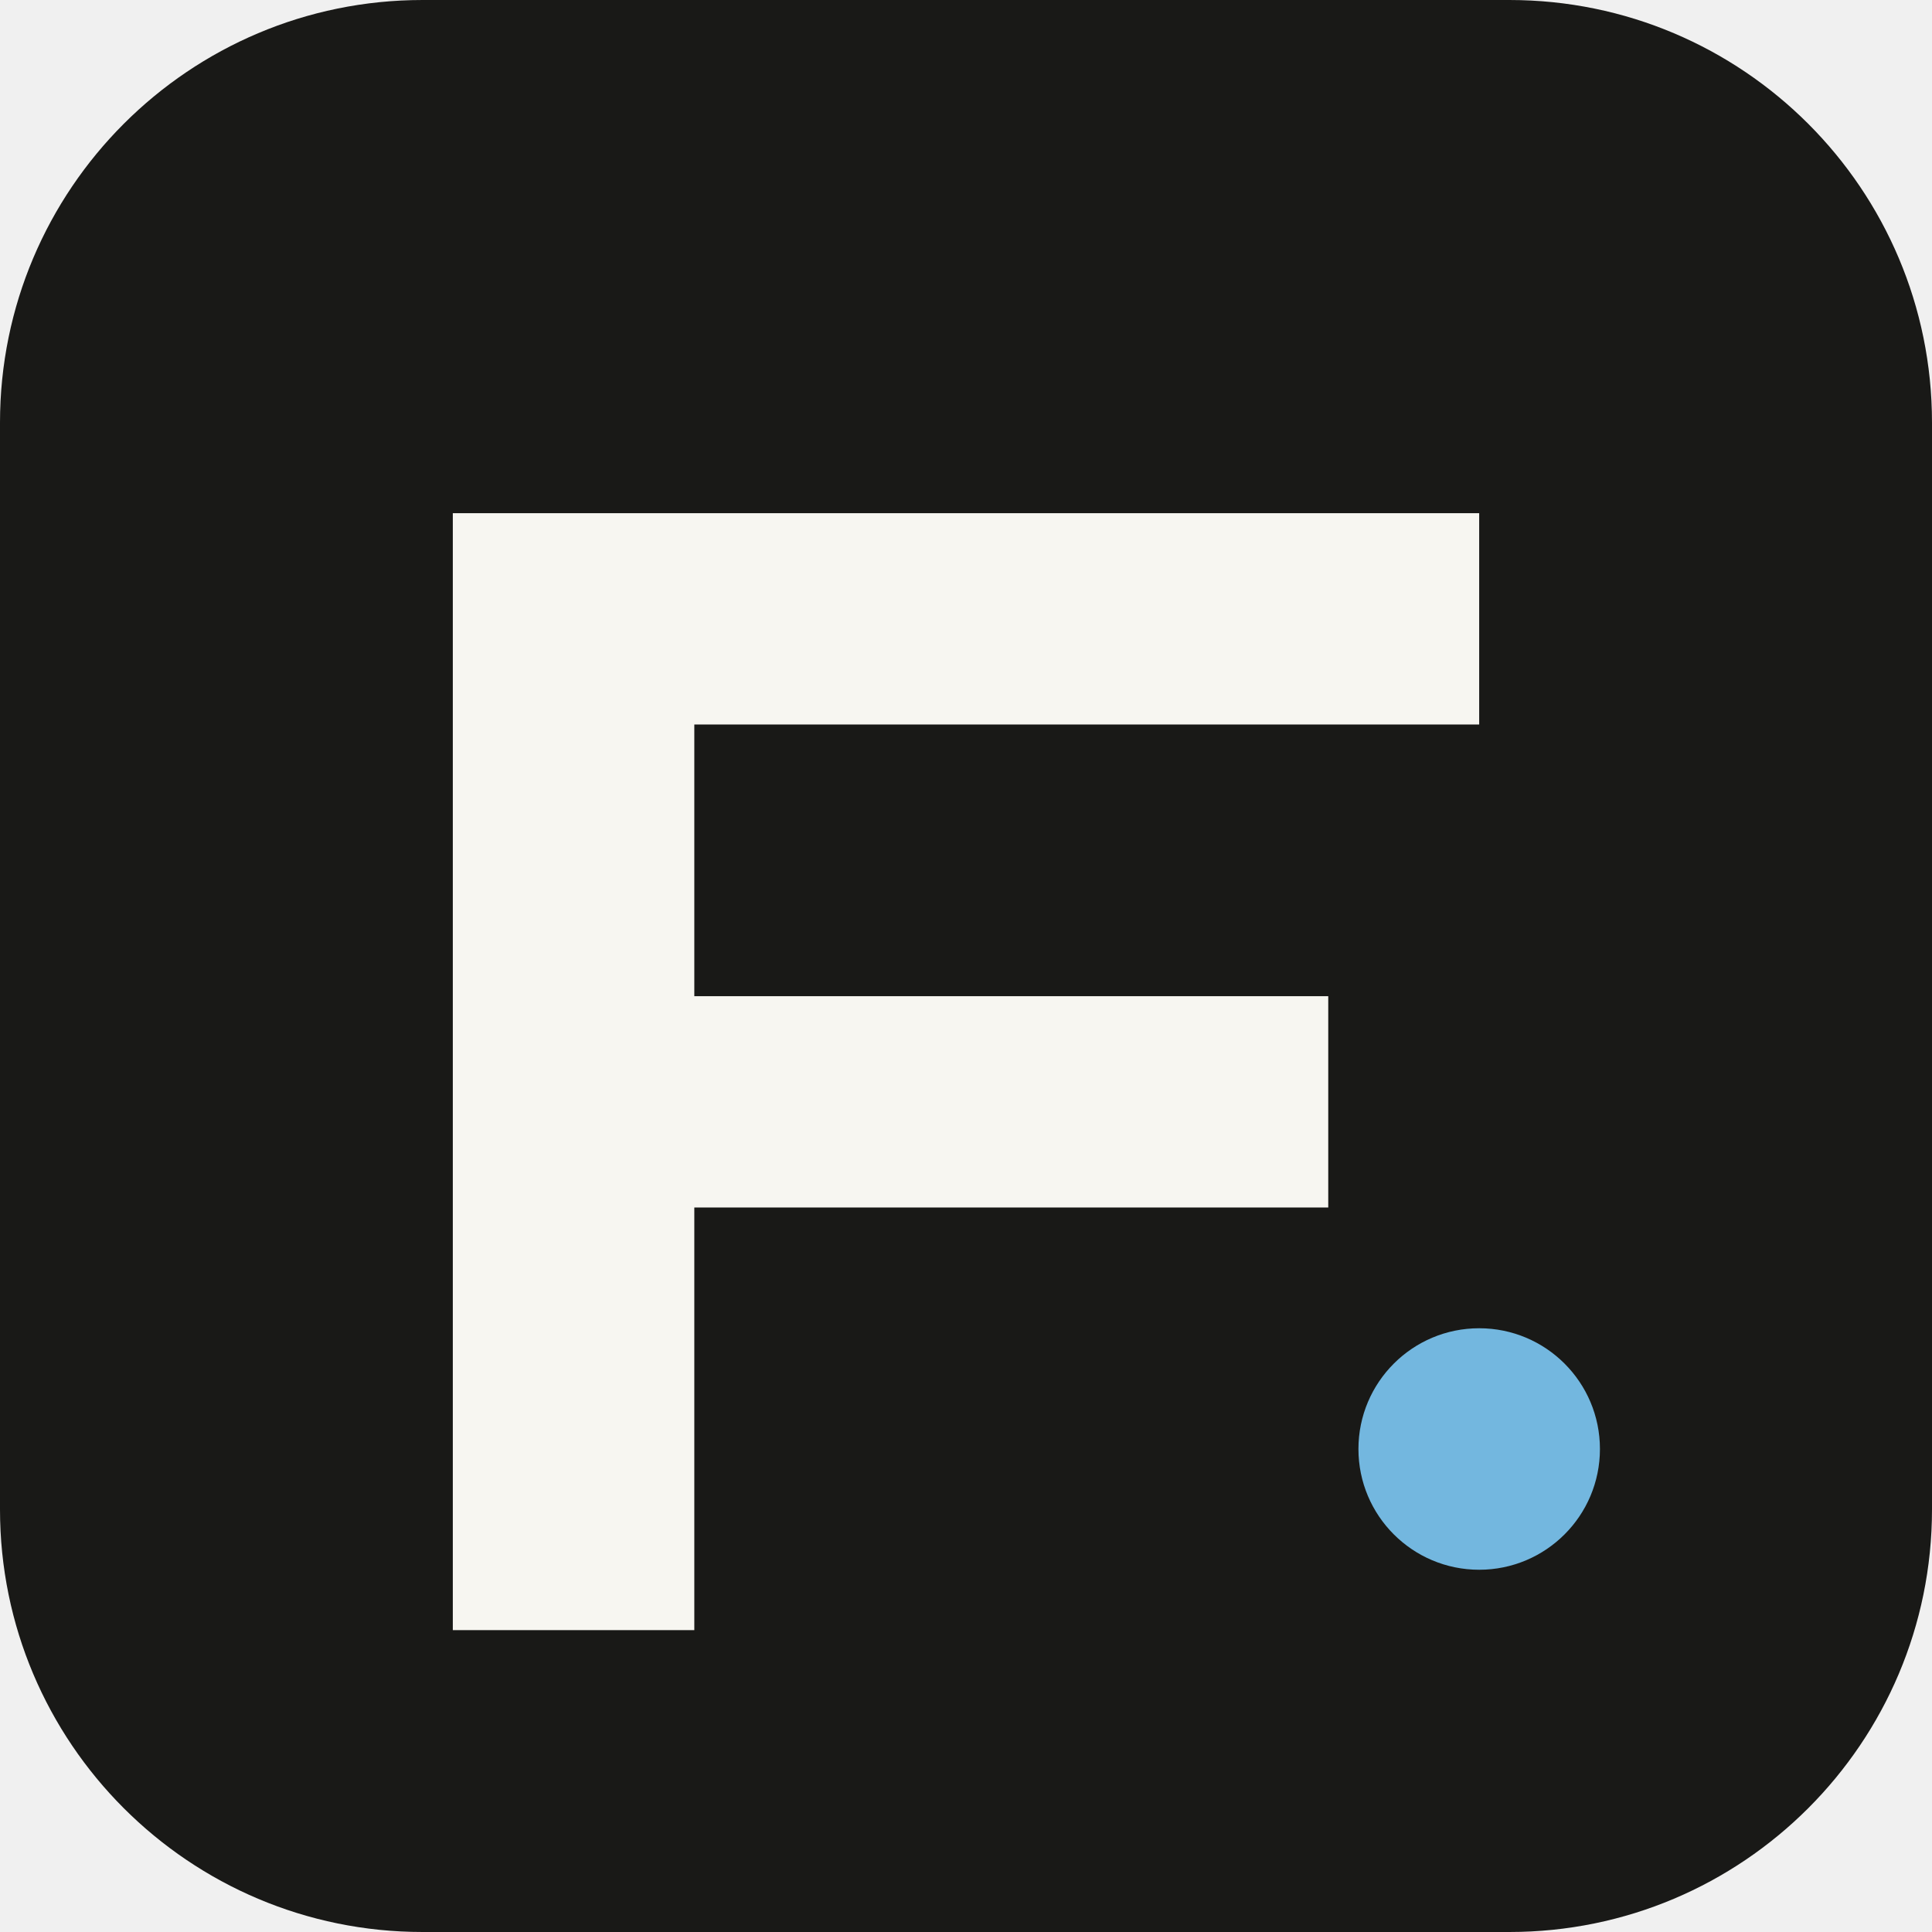
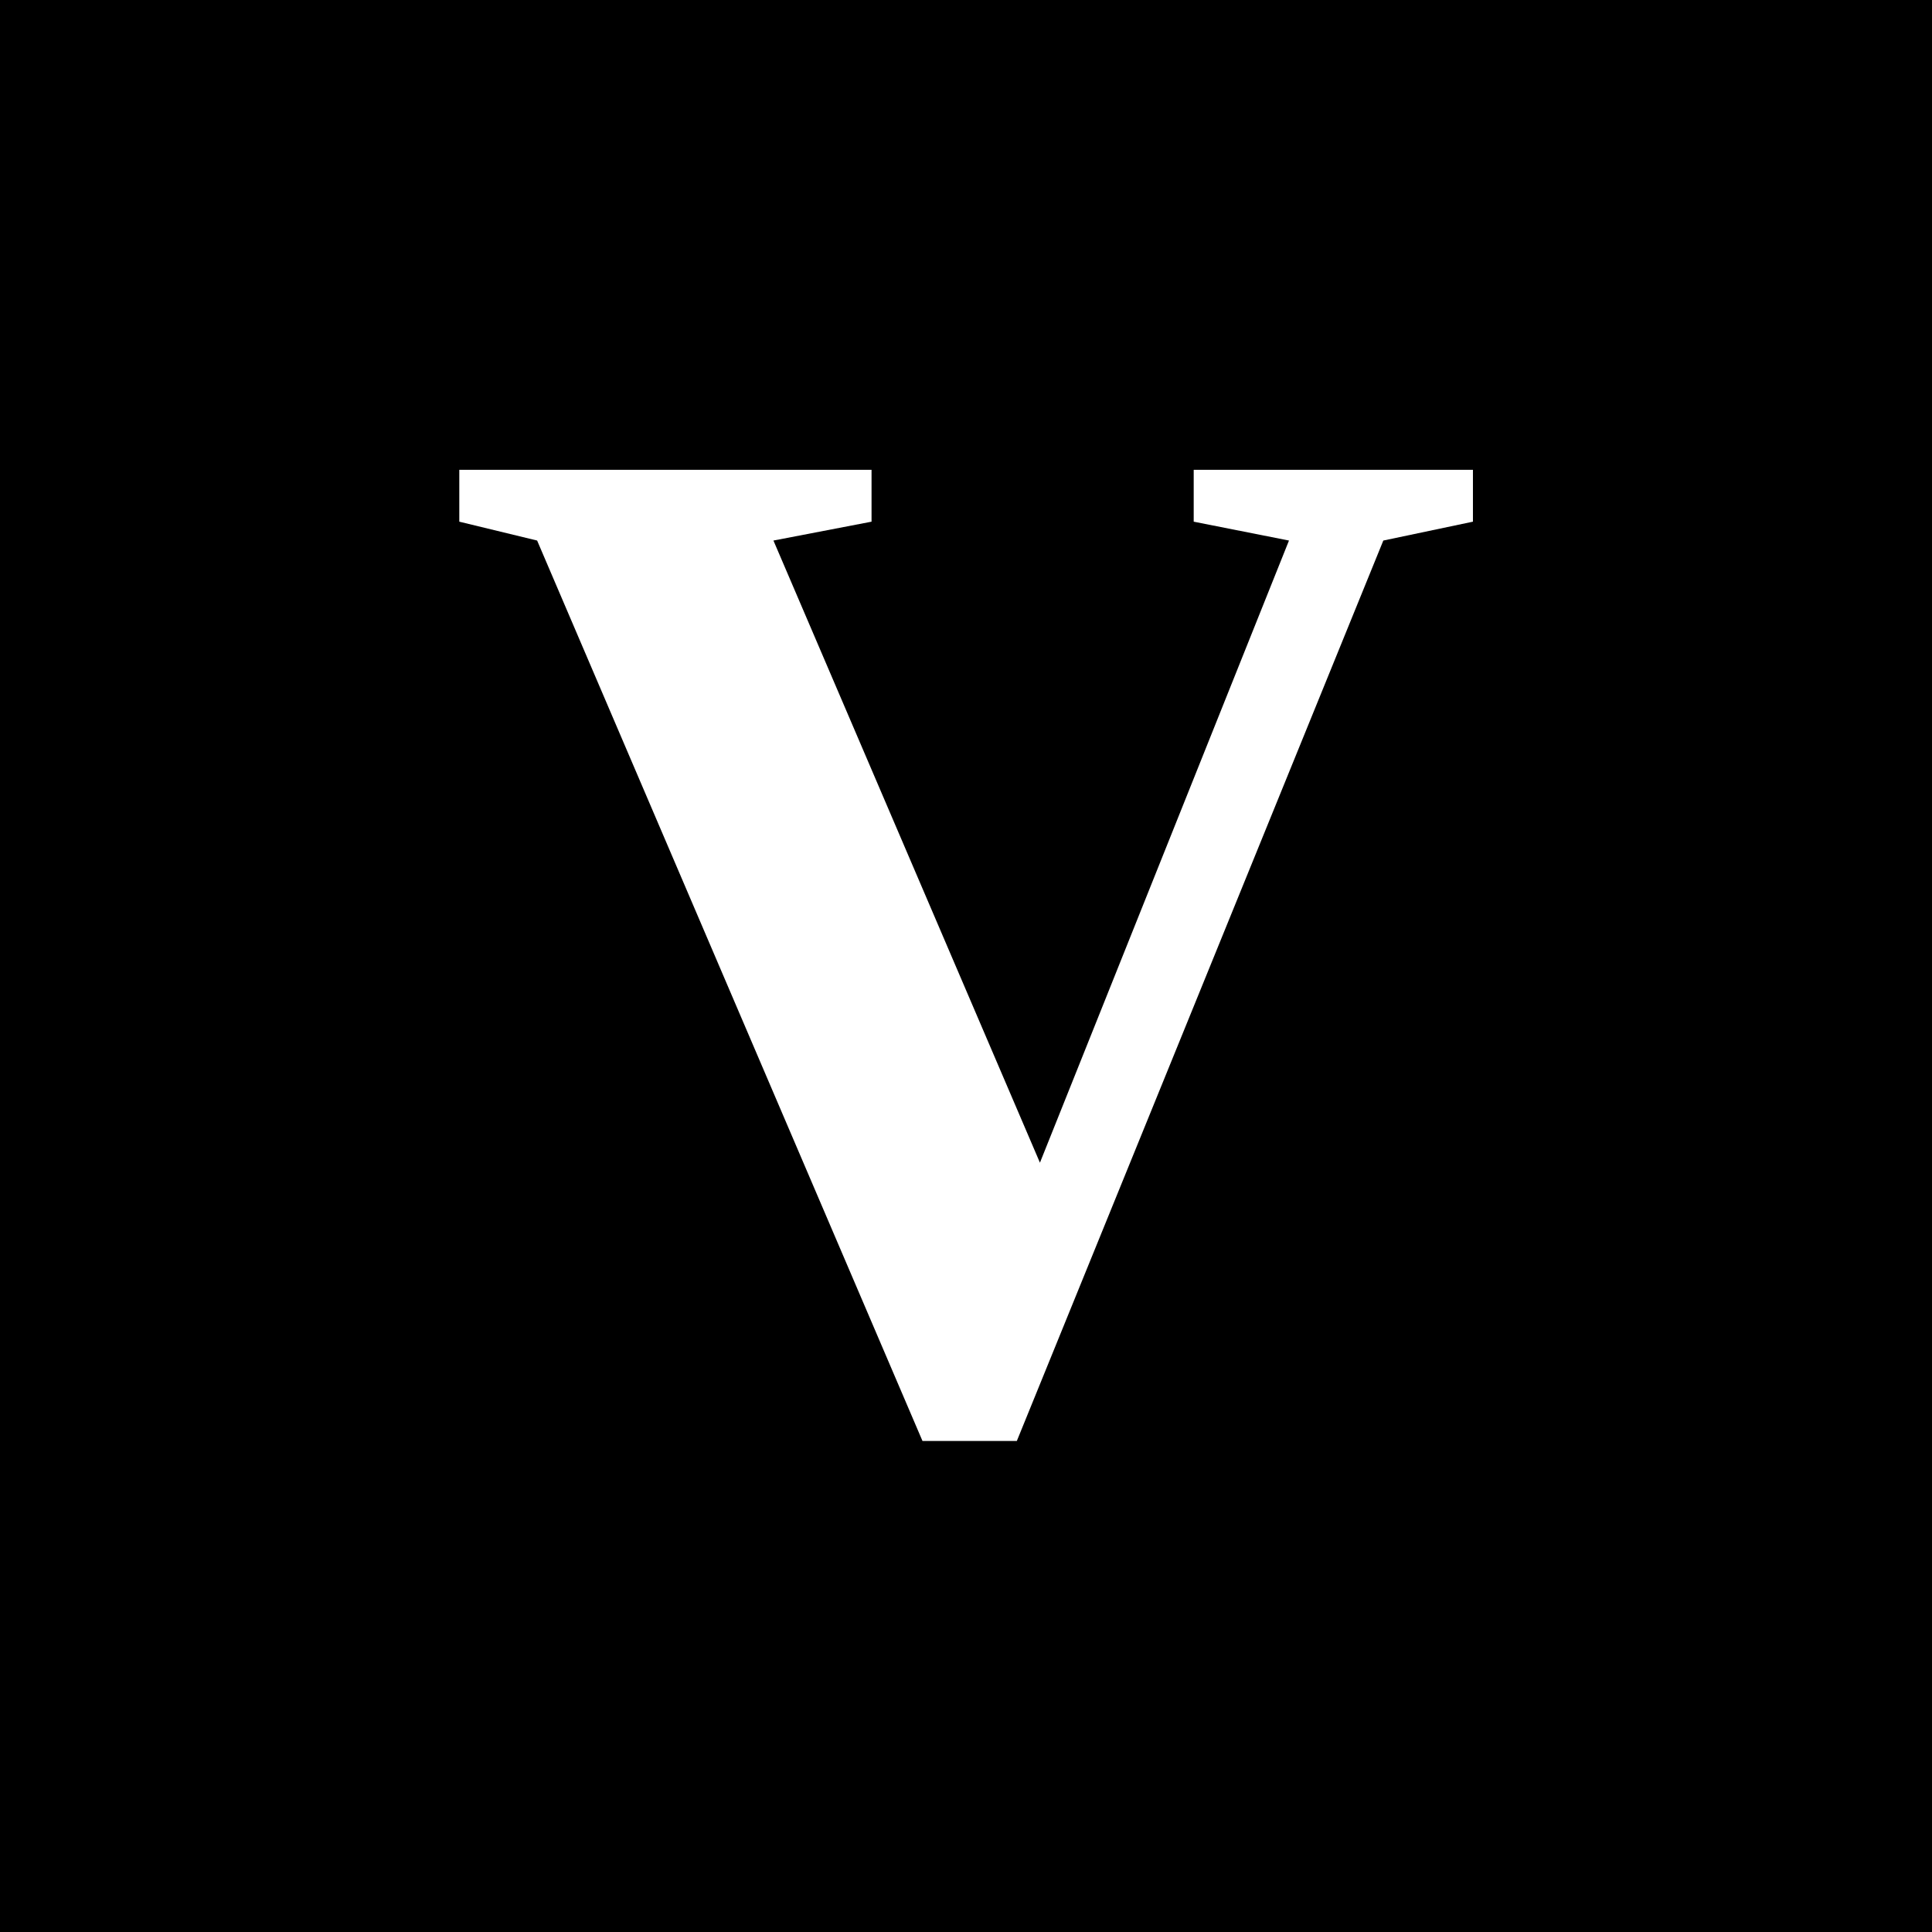
<svg xmlns="http://www.w3.org/2000/svg" viewBox="0 0 64 64">
-   <rect width="64" height="64" rx="14" fill="#191917" />
-   <path fill="#f7f6f1" d="M15 17h34v7H23v9h21v7H23v14h-8z" />
-   <circle cx="49" cy="48" r="4" fill="#73b7df" />
+   <rect width="64" height="64" fill="#000" />
+   <text x="32" y="47" fill="#fff" font-family="Times New Roman, Times, serif" font-size="48" font-weight="700" text-anchor="middle">V</text>
</svg>
